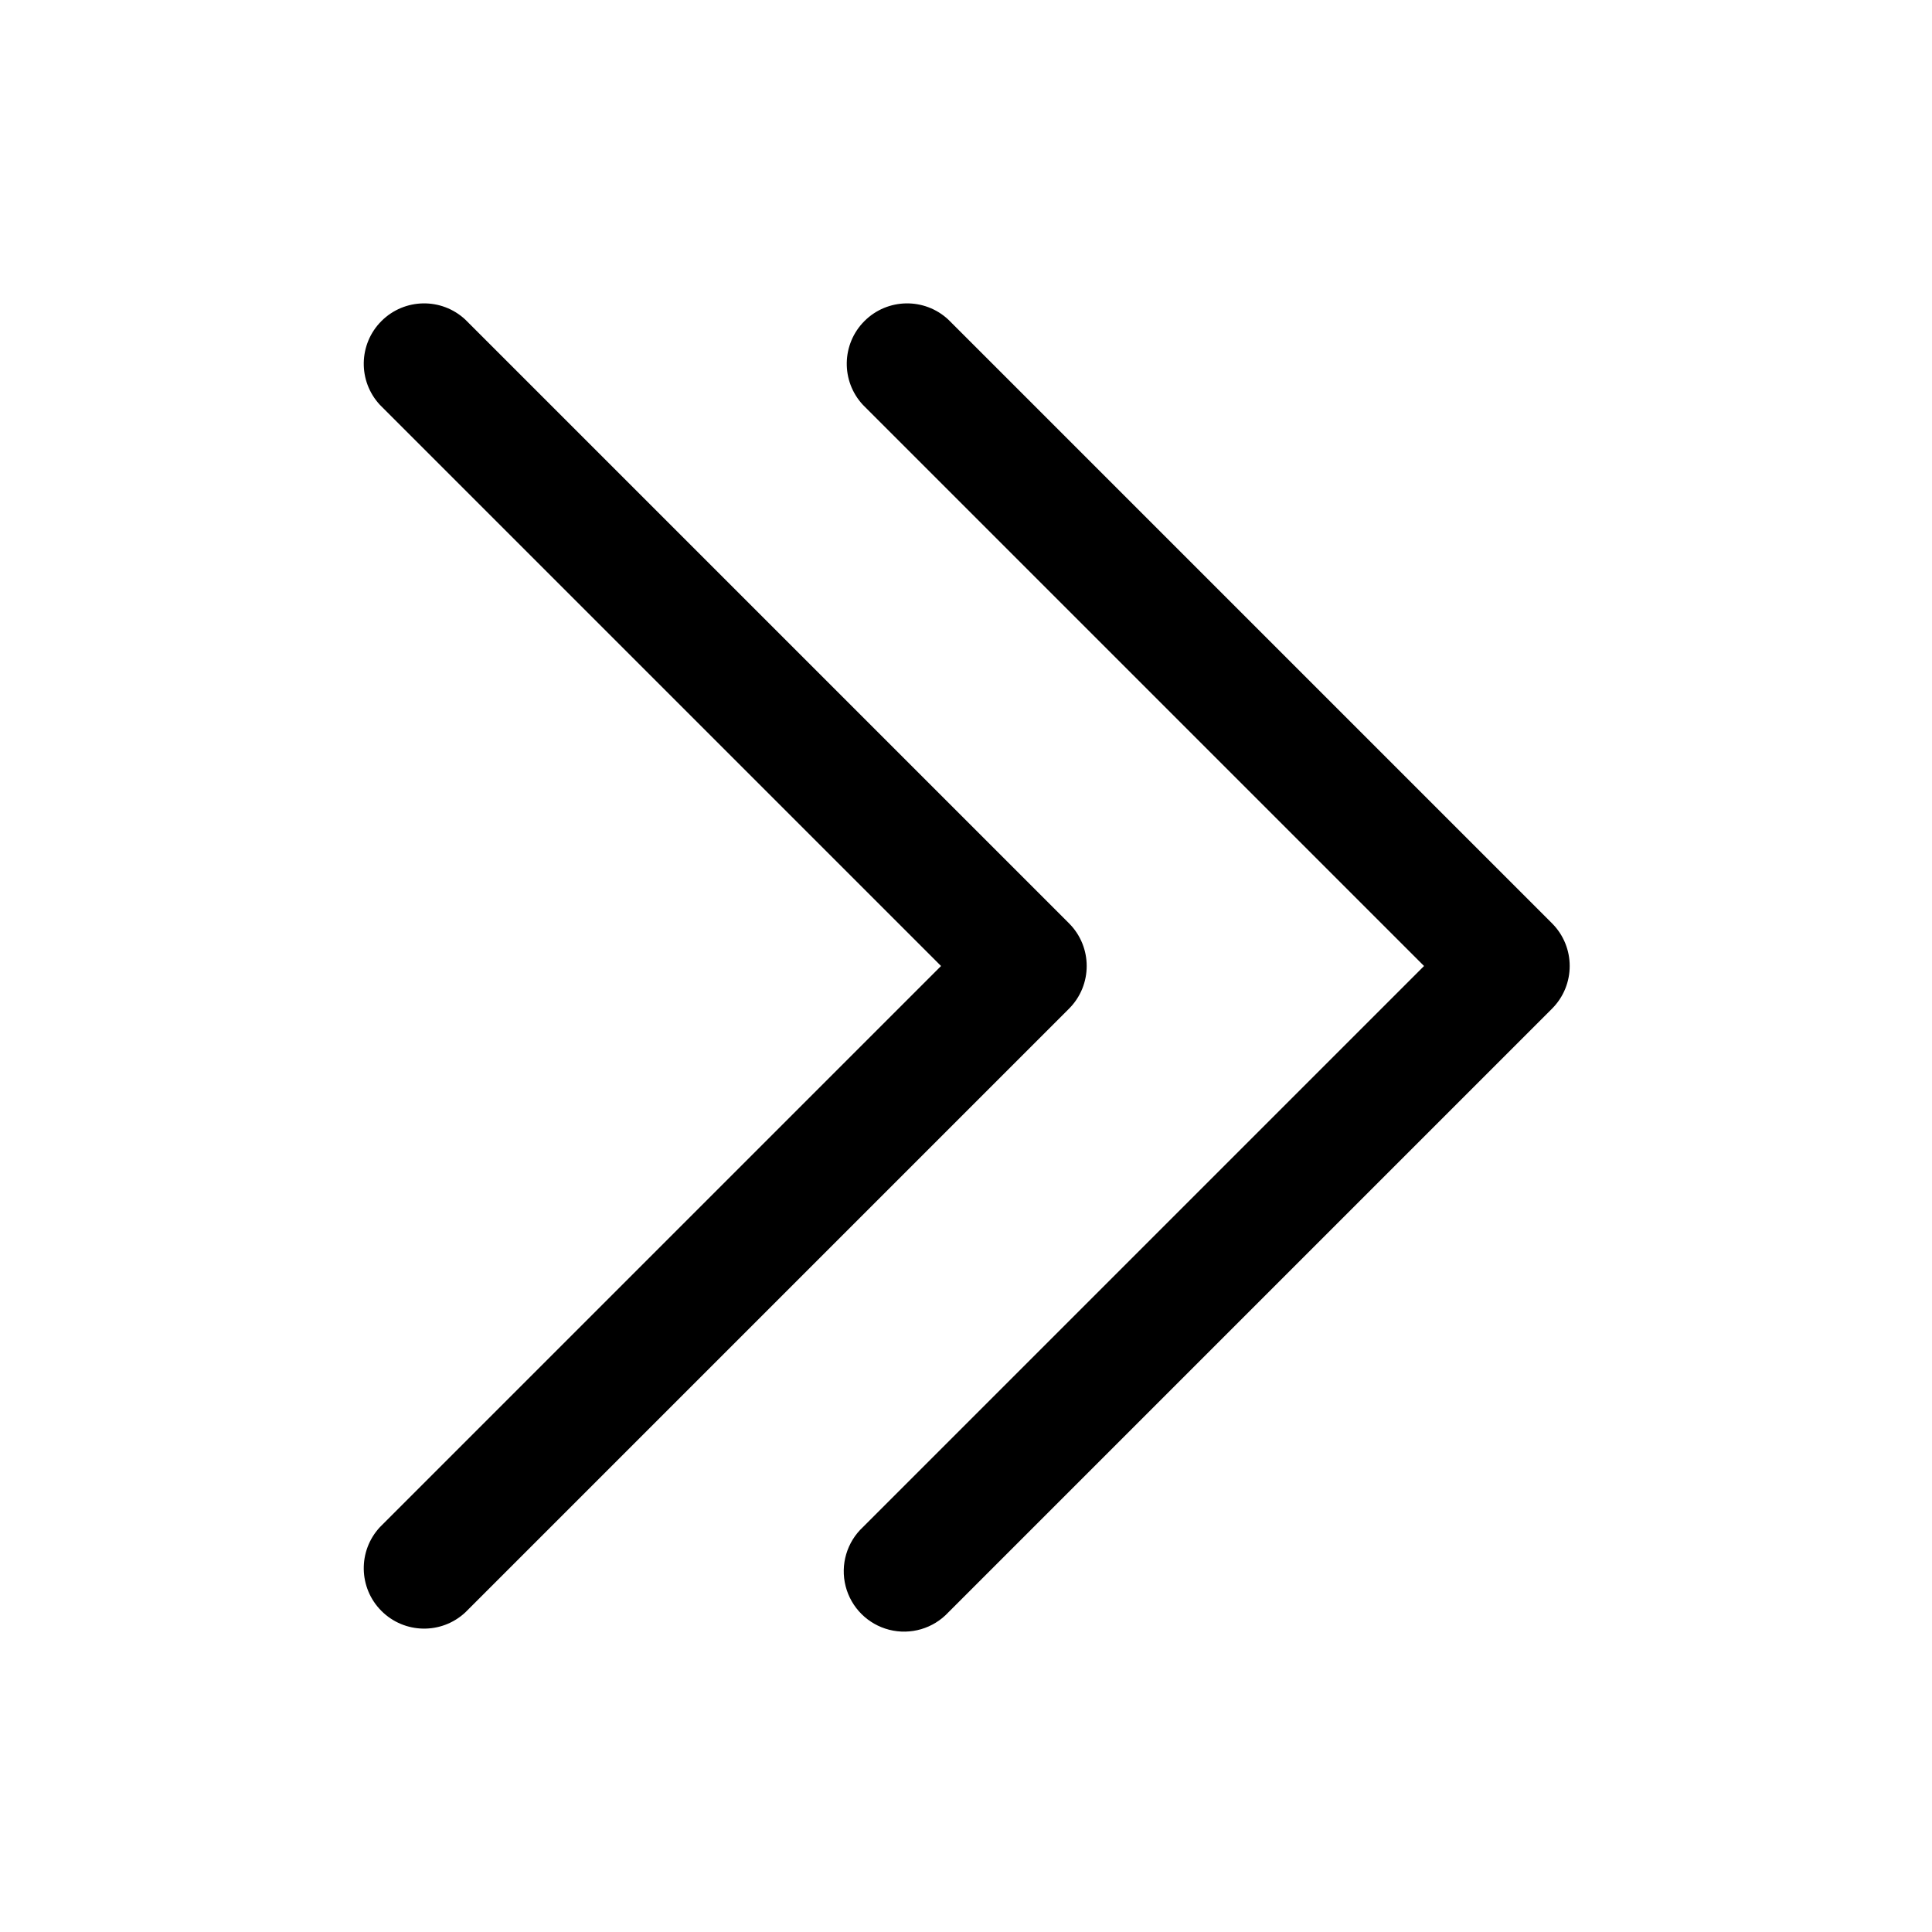
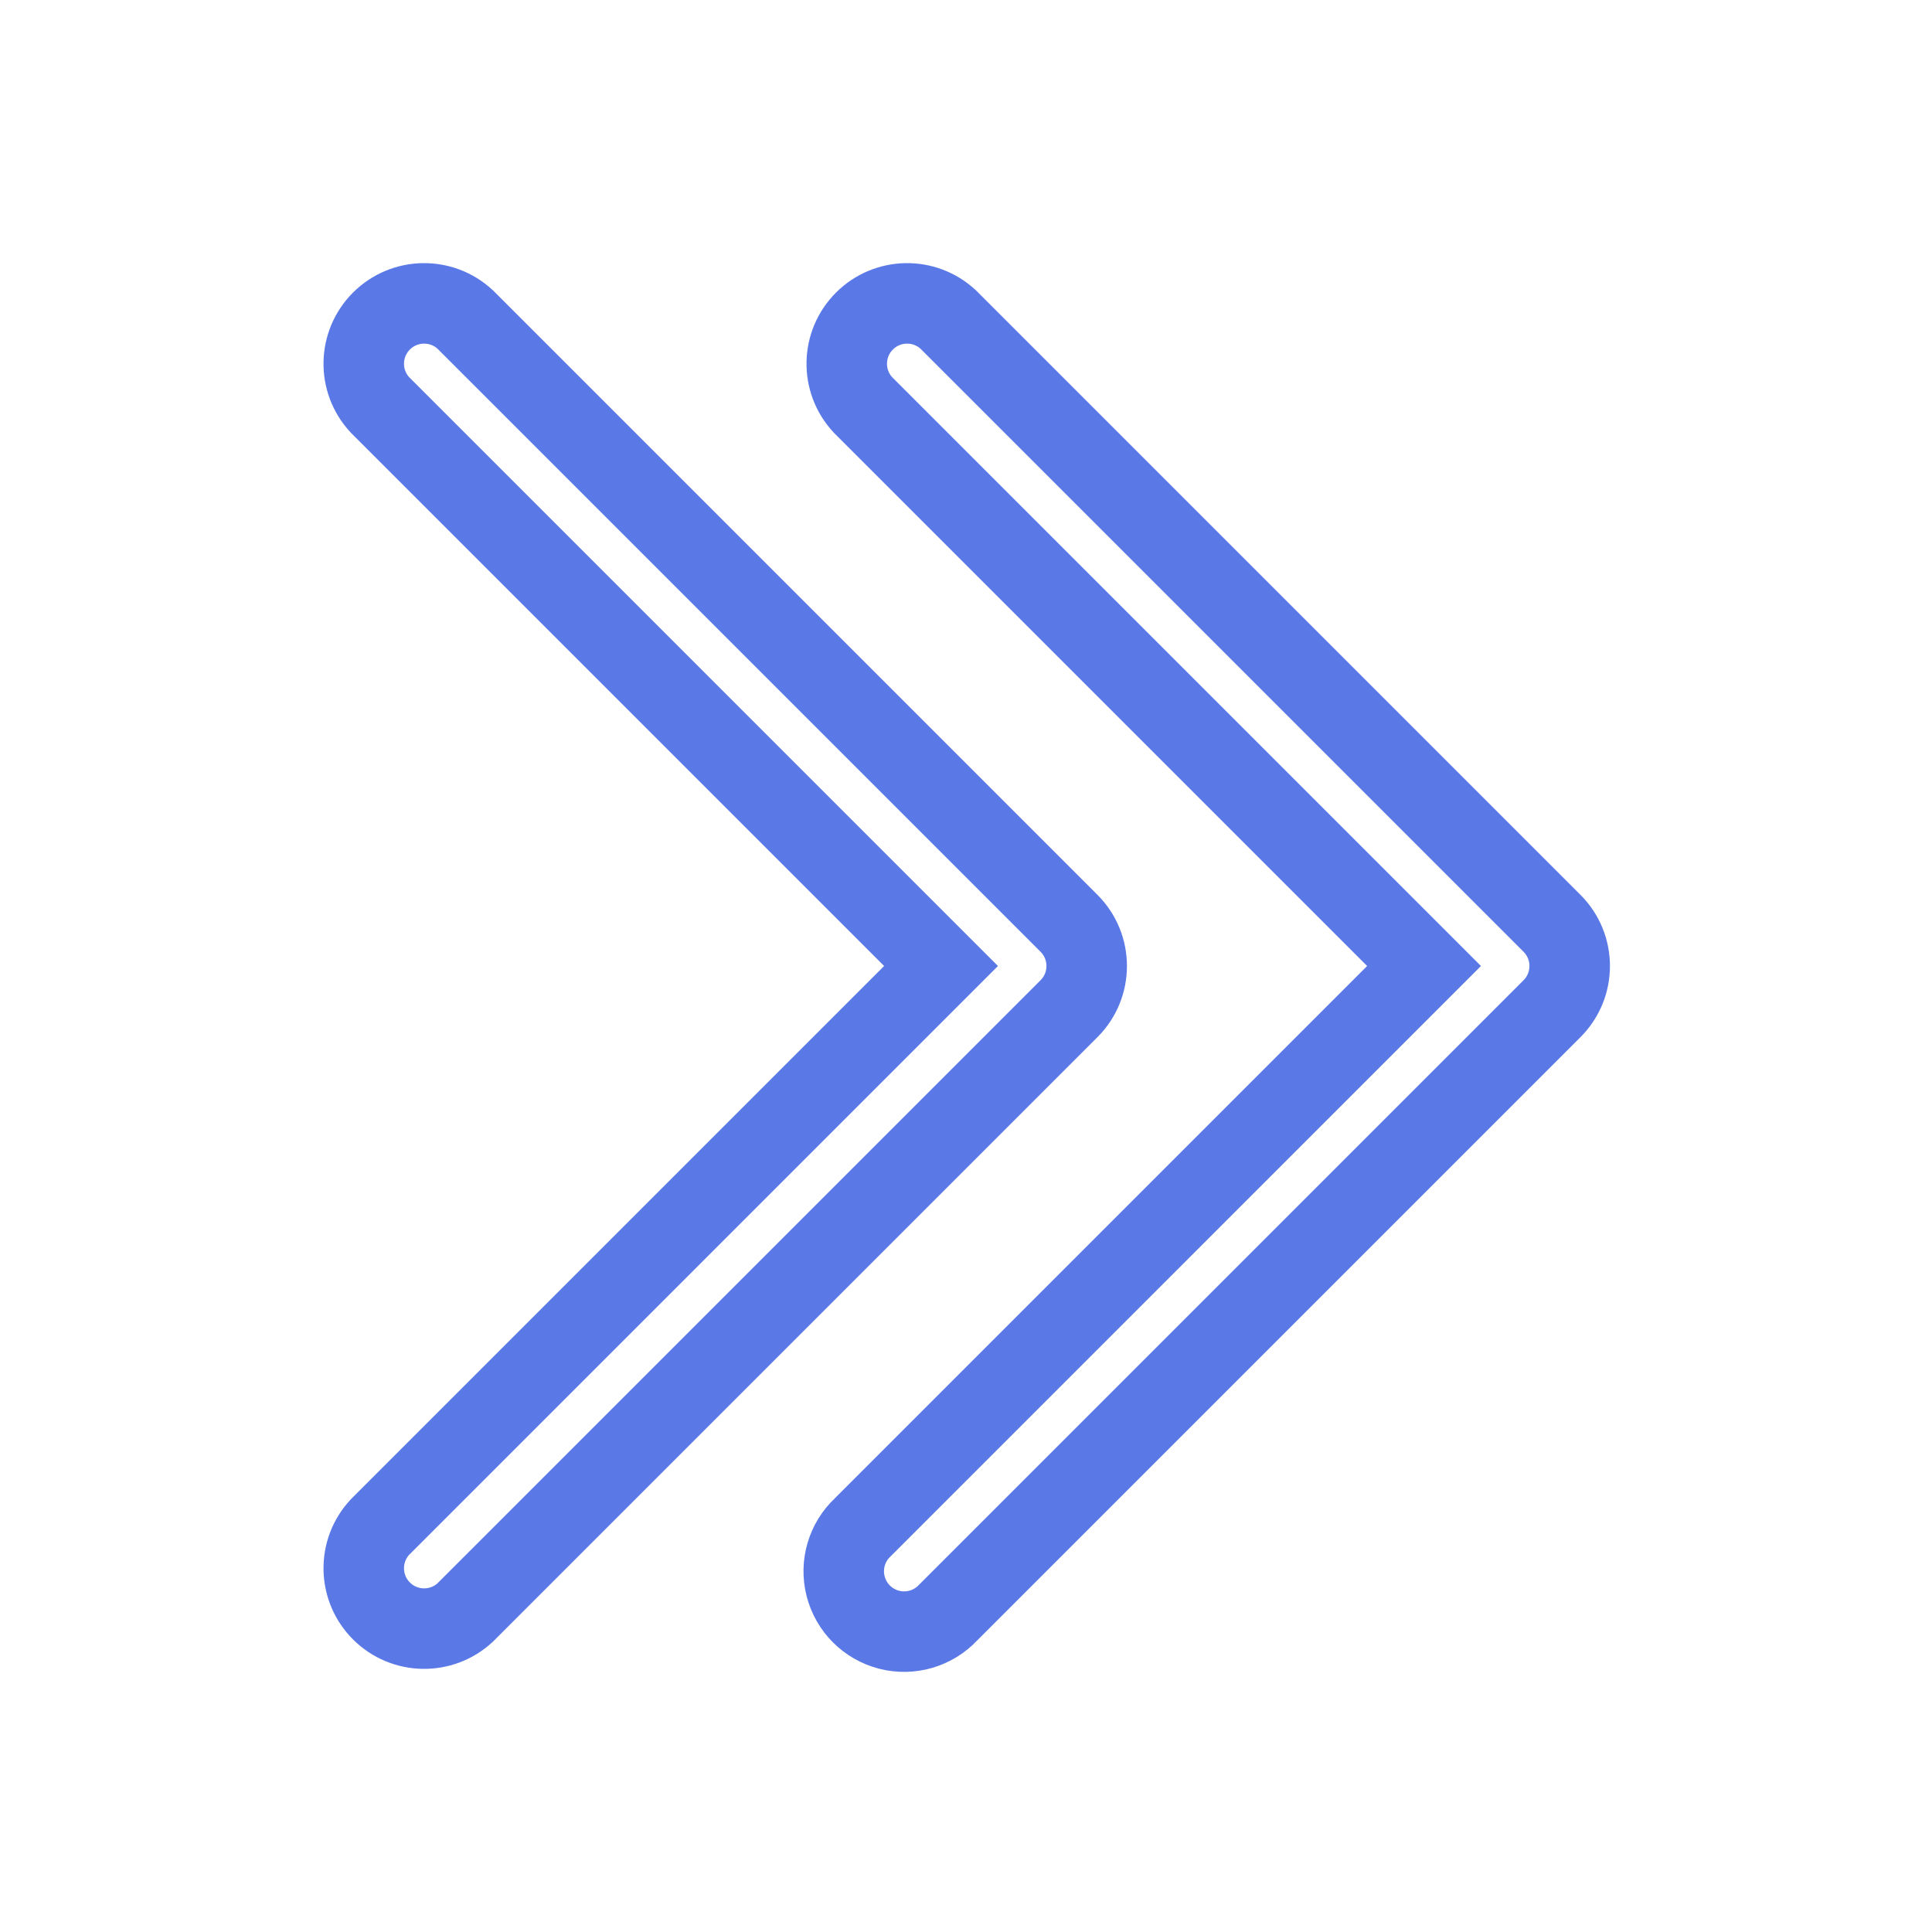
- <svg xmlns="http://www.w3.org/2000/svg" viewBox="0 0 24 24" fill="currentColor" class="w-6 h-6">
+ <svg xmlns="http://www.w3.org/2000/svg" viewBox="0 0 24 24" stroke="#5A79E7" fill="none" class="w-6 h-6">
  <path fill-rule="evenodd" d="M13.28 11.47a.75.75 0 0 1 0 1.06l-7.5 7.5a.75.75 0 0 1-1.06-1.06L11.69 12 4.72 5.03a.75.75 0 0 1 1.06-1.06l7.5 7.5Z" clip-rule="evenodd" />
  <path fill-rule="evenodd" d="M19.28 11.47a.75.75 0 0 1 0 1.06l-7.5 7.5a.75.75 0 1 1-1.06-1.06L17.69 12l-6.97-6.97a.75.75 0 0 1 1.06-1.06l7.5 7.5Z" clip-rule="evenodd" />
</svg>
